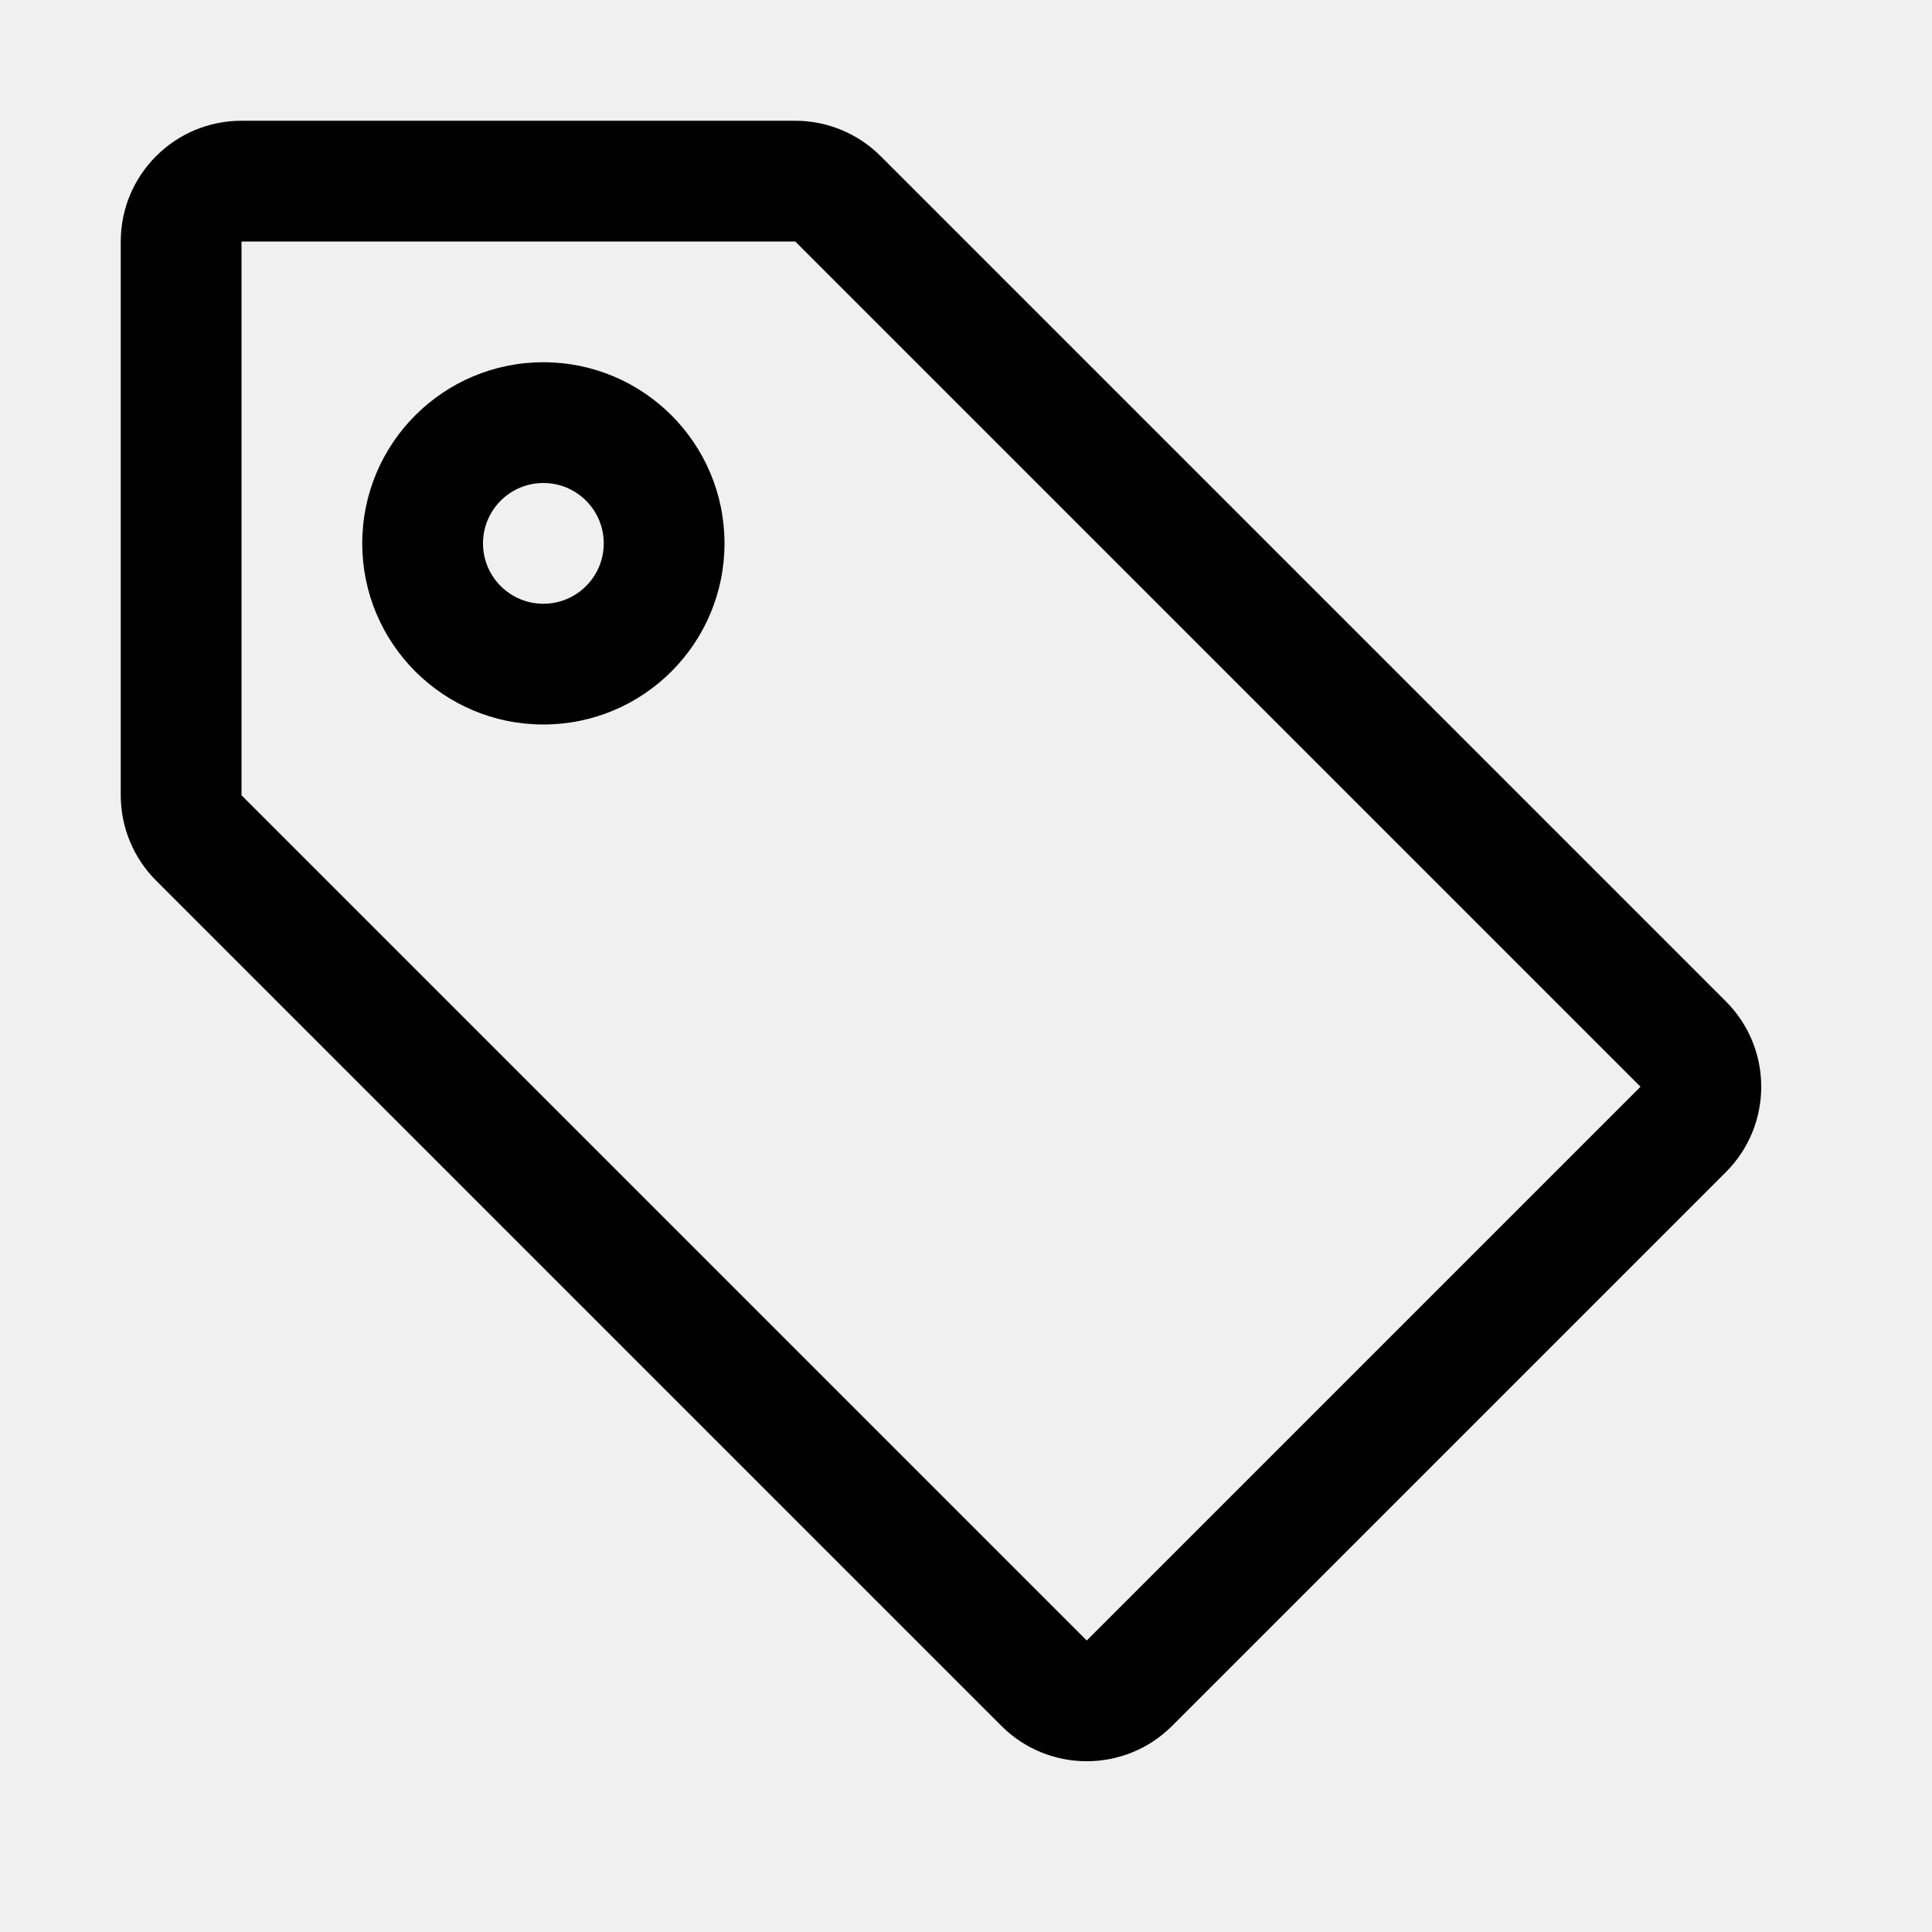
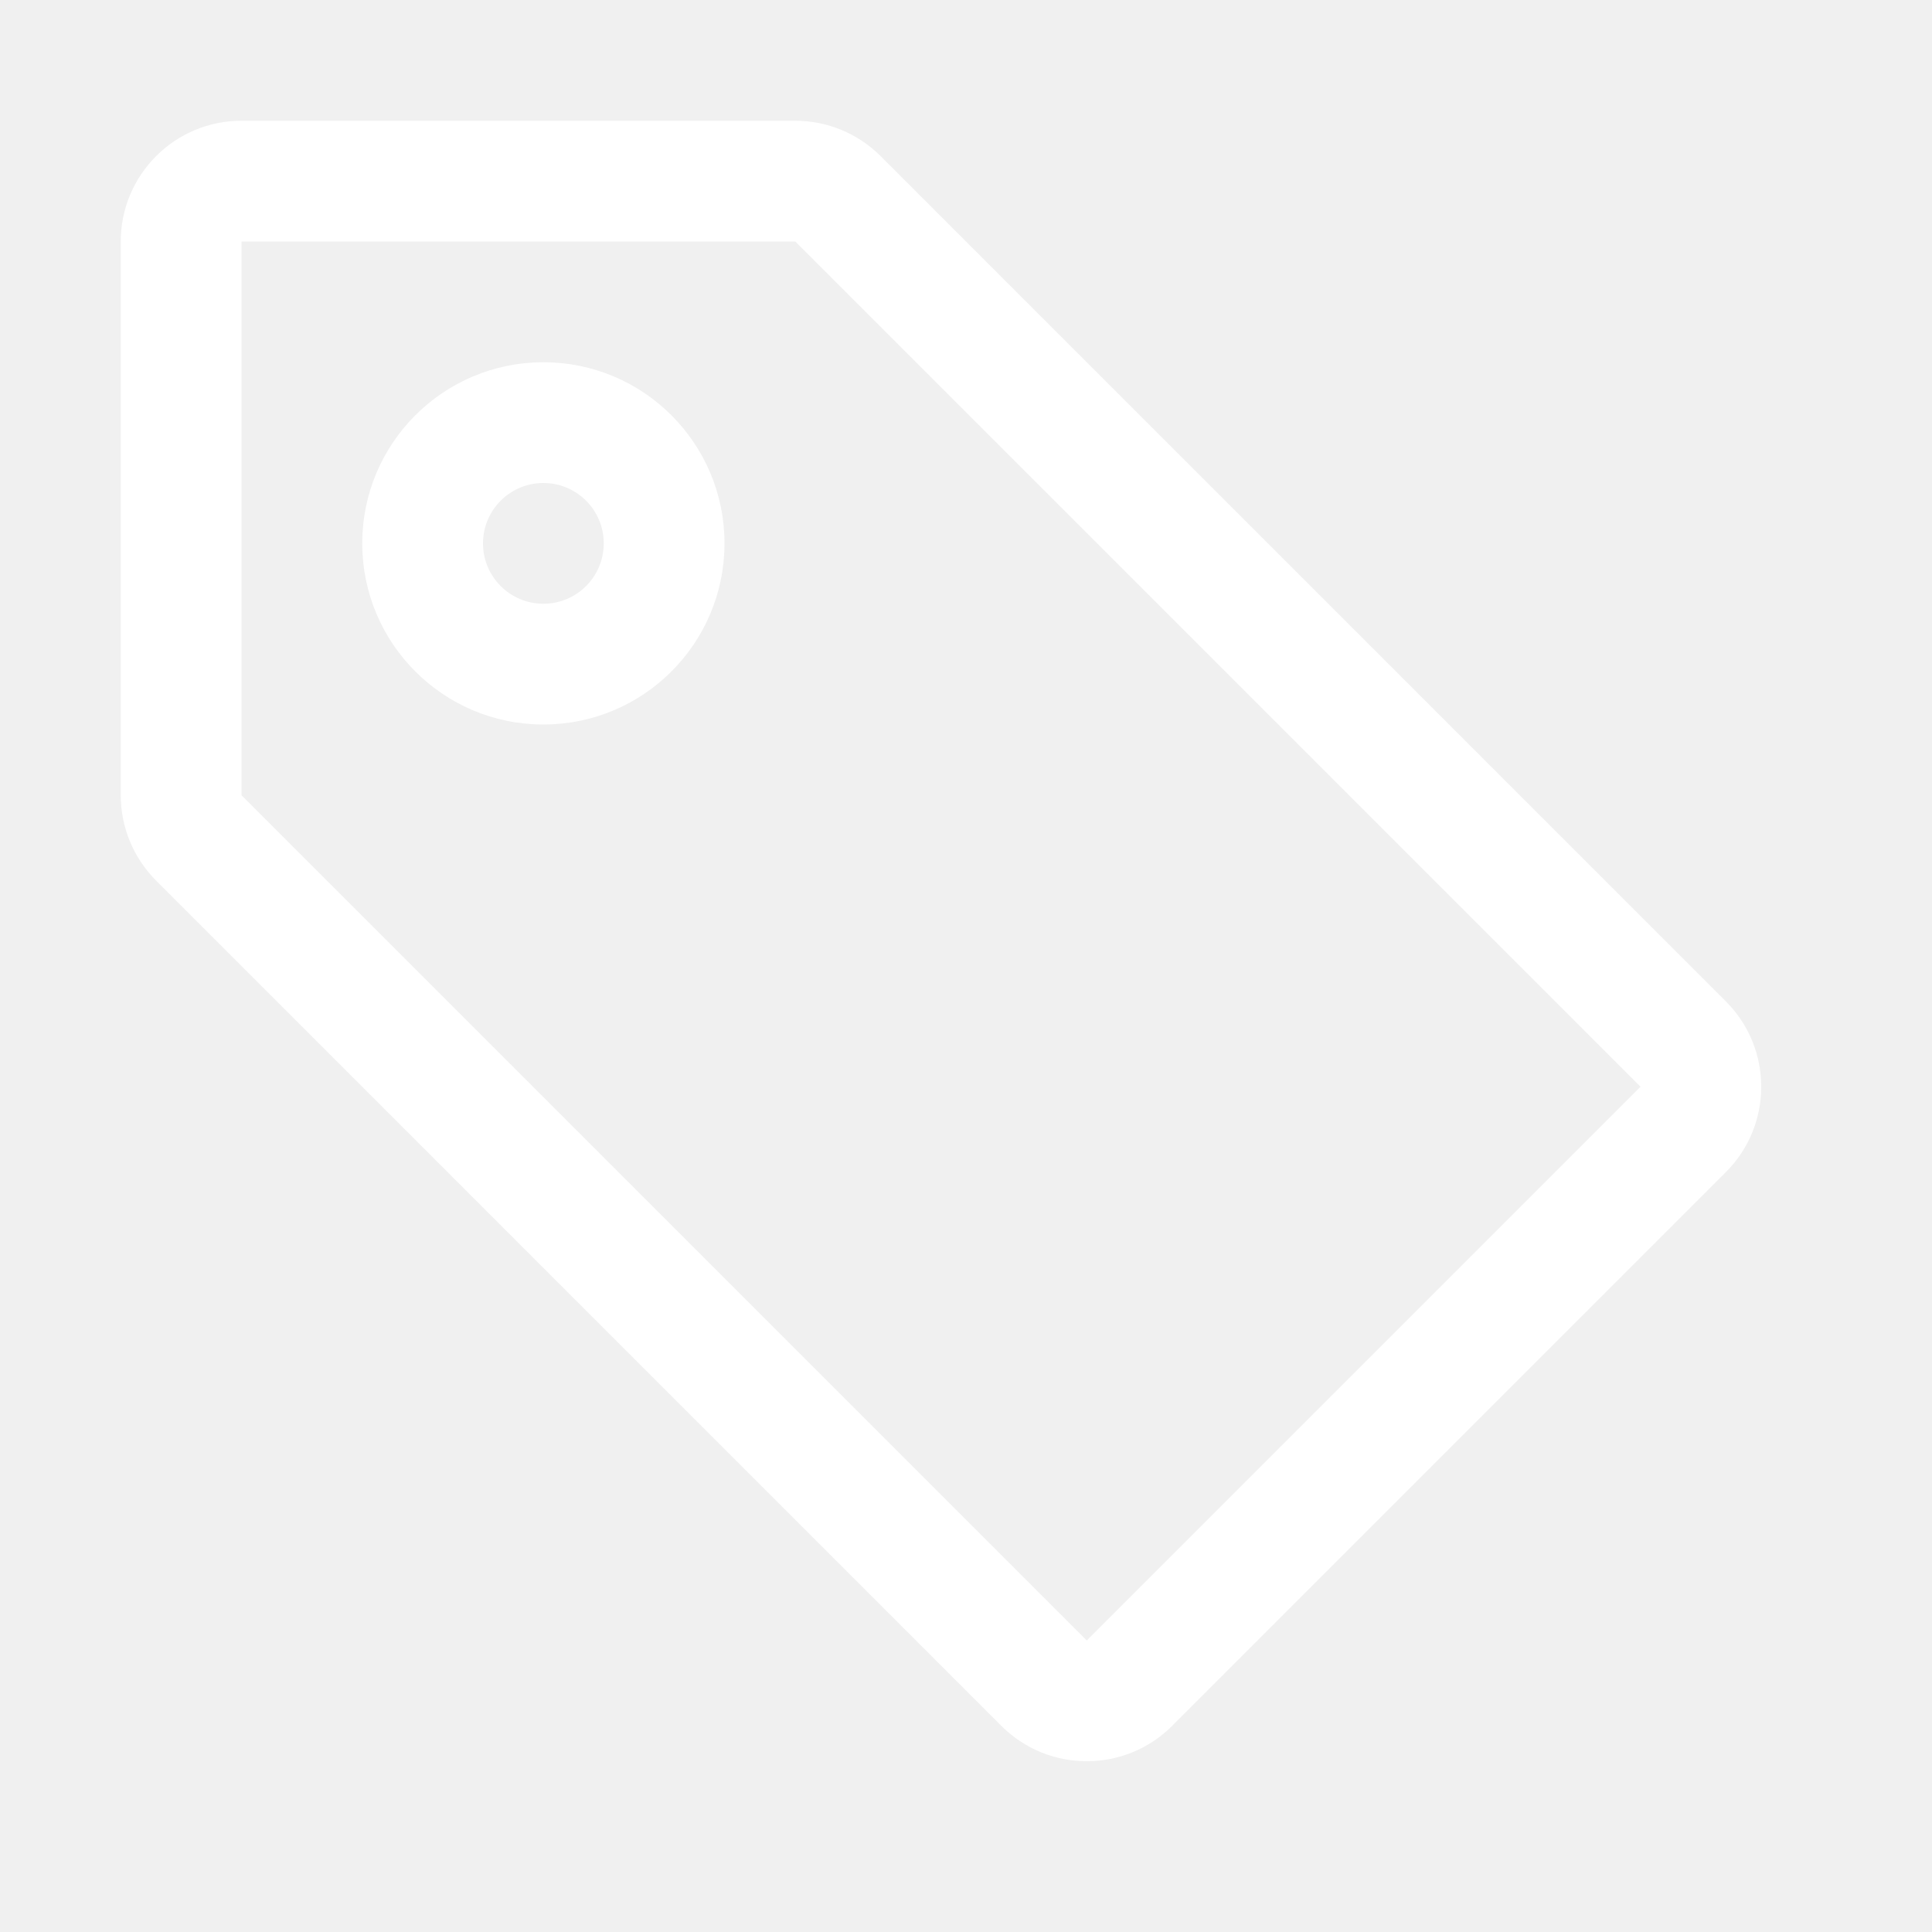
- <svg xmlns="http://www.w3.org/2000/svg" width="16" height="16" fill="currentColor" class="bi bi-tag" viewBox="0 0 16 16">
+ <svg xmlns="http://www.w3.org/2000/svg" width="16" height="16" fill="white" class="bi bi-tag" viewBox="0 0 16 16">
  <path d="M6 4.5a1.5 1.5 0 1 1-3 0 1.5 1.5 0 0 1 3 0m-1 0a.5.5 0 1 0-1 0 .5.5 0 0 0 1 0" />
  <path d="M2 1h4.586a1 1 0 0 1 .707.293l7 7a1 1 0 0 1 0 1.414l-4.586 4.586a1 1 0 0 1-1.414 0l-7-7A1 1 0 0 1 1 6.586V2a1 1 0 0 1 1-1m0 5.586 7 7L13.586 9l-7-7H2z" />
</svg>
